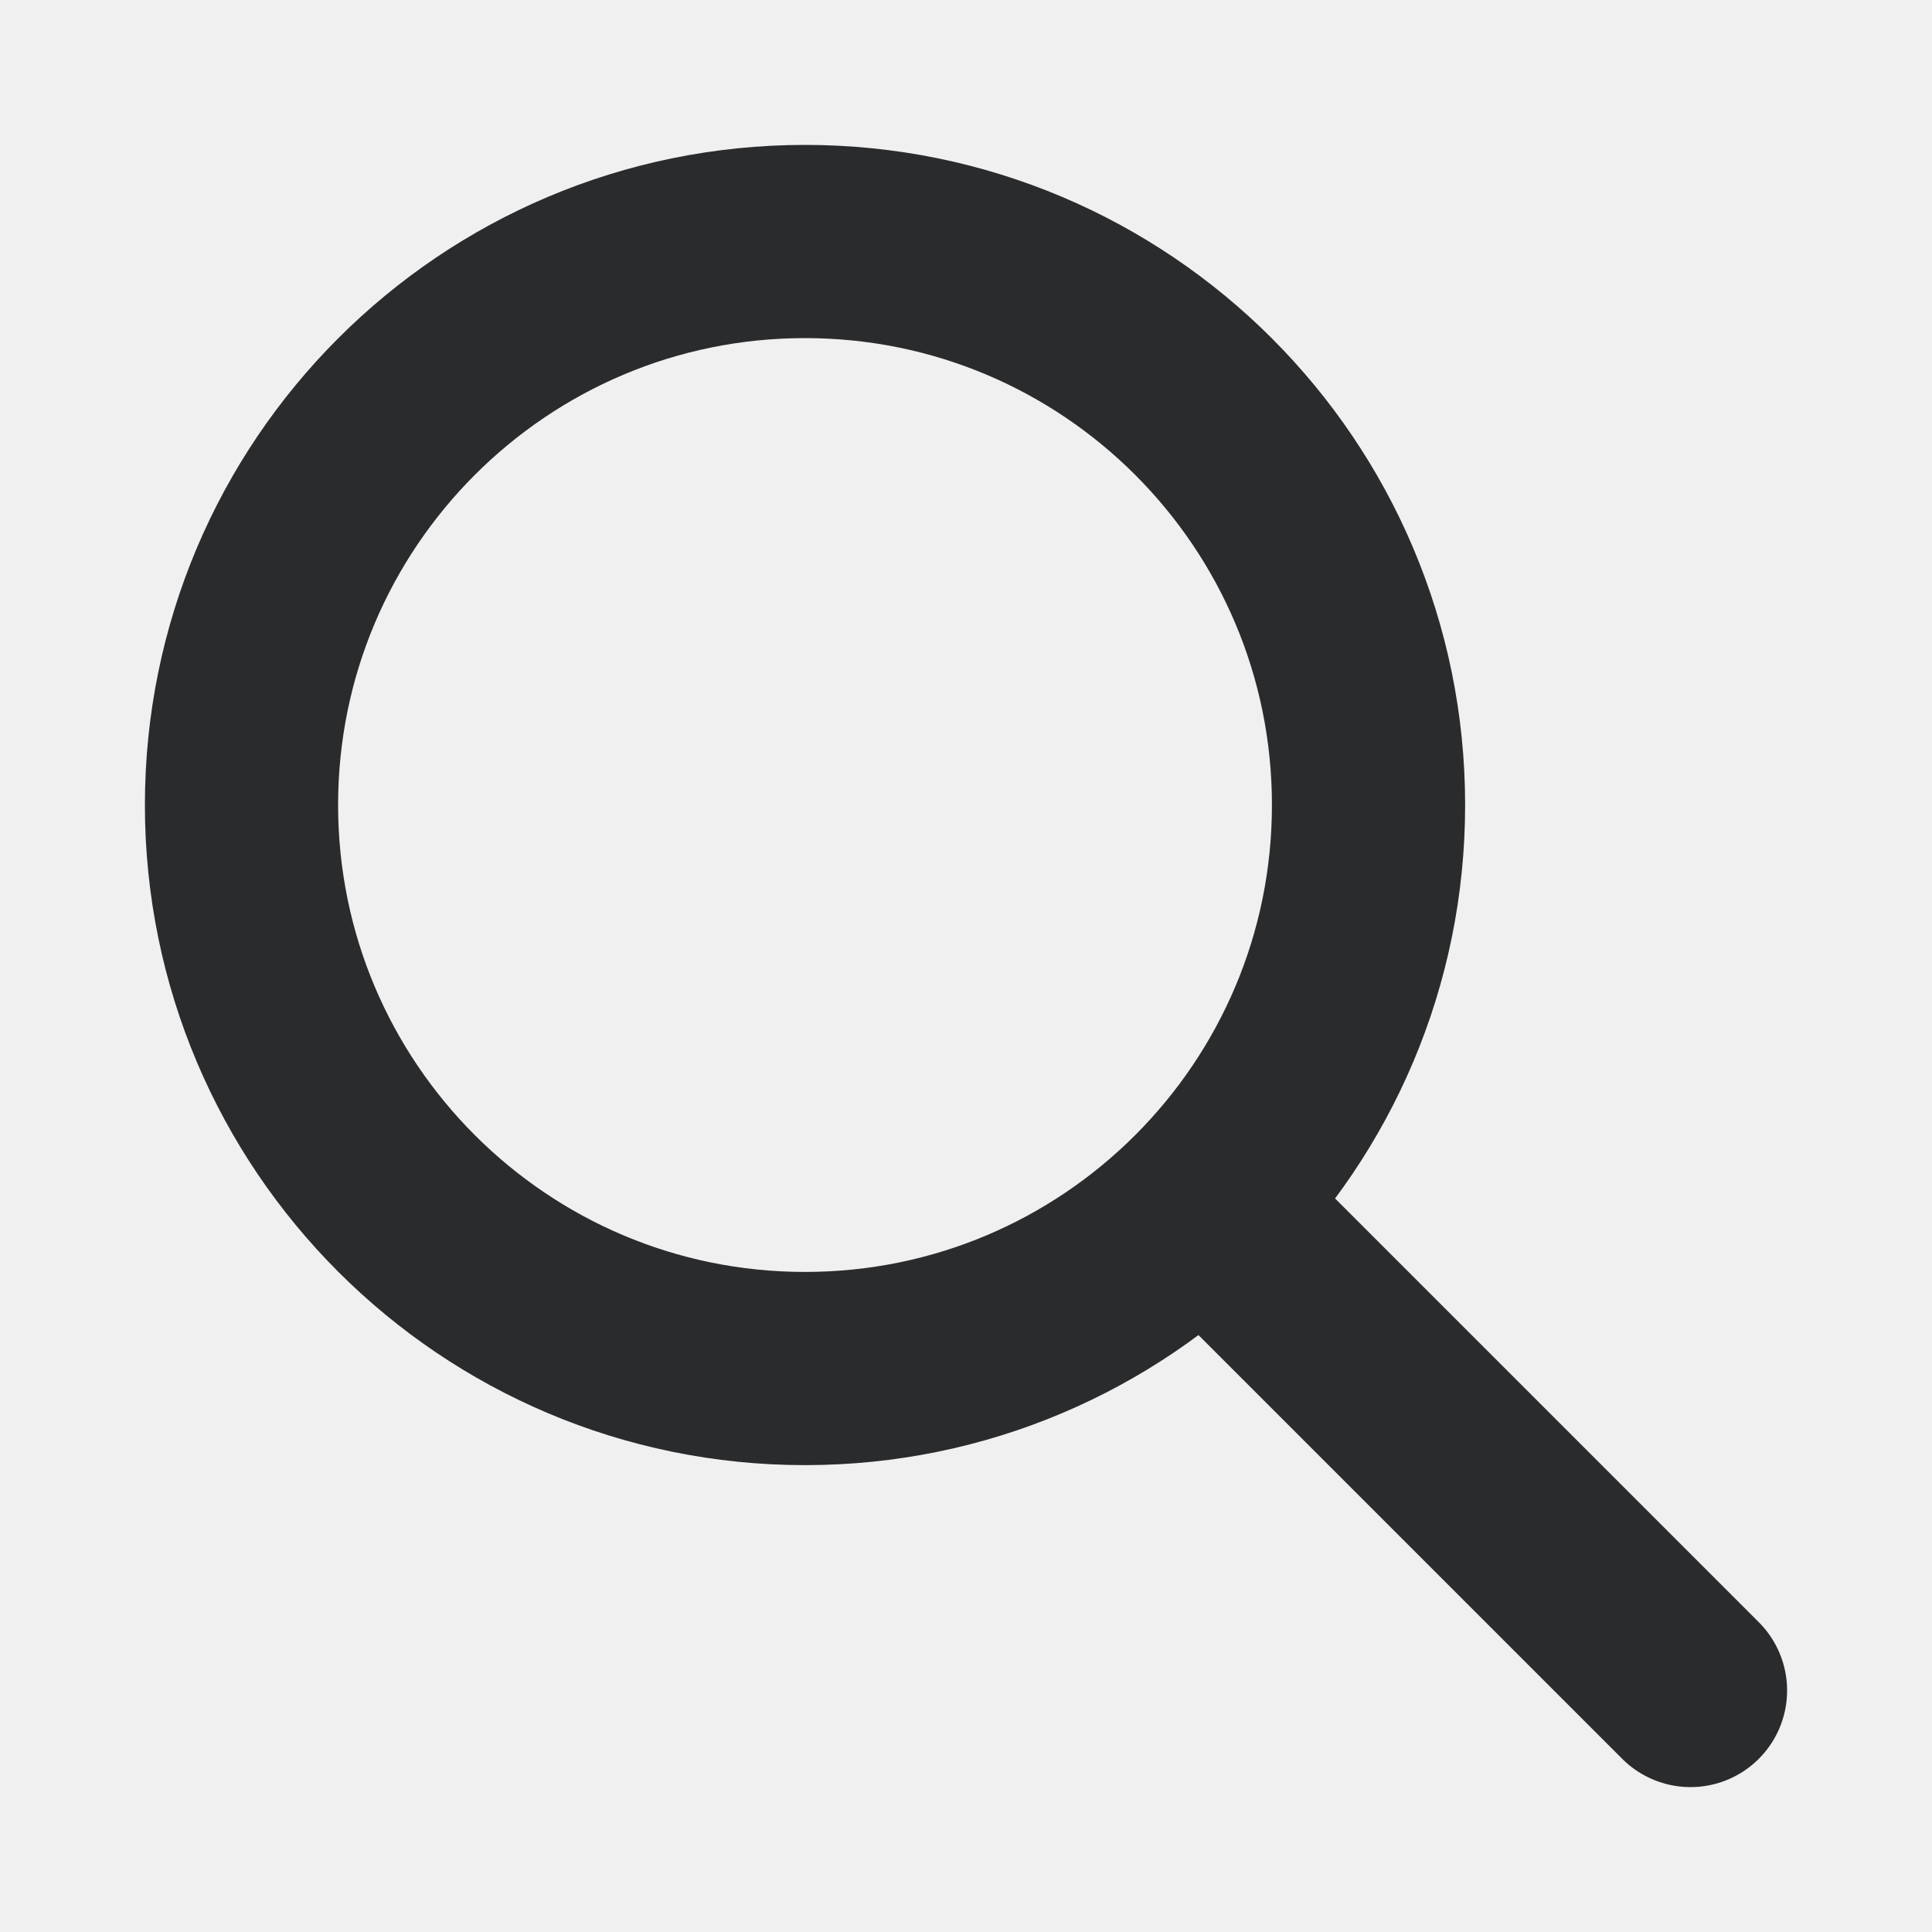
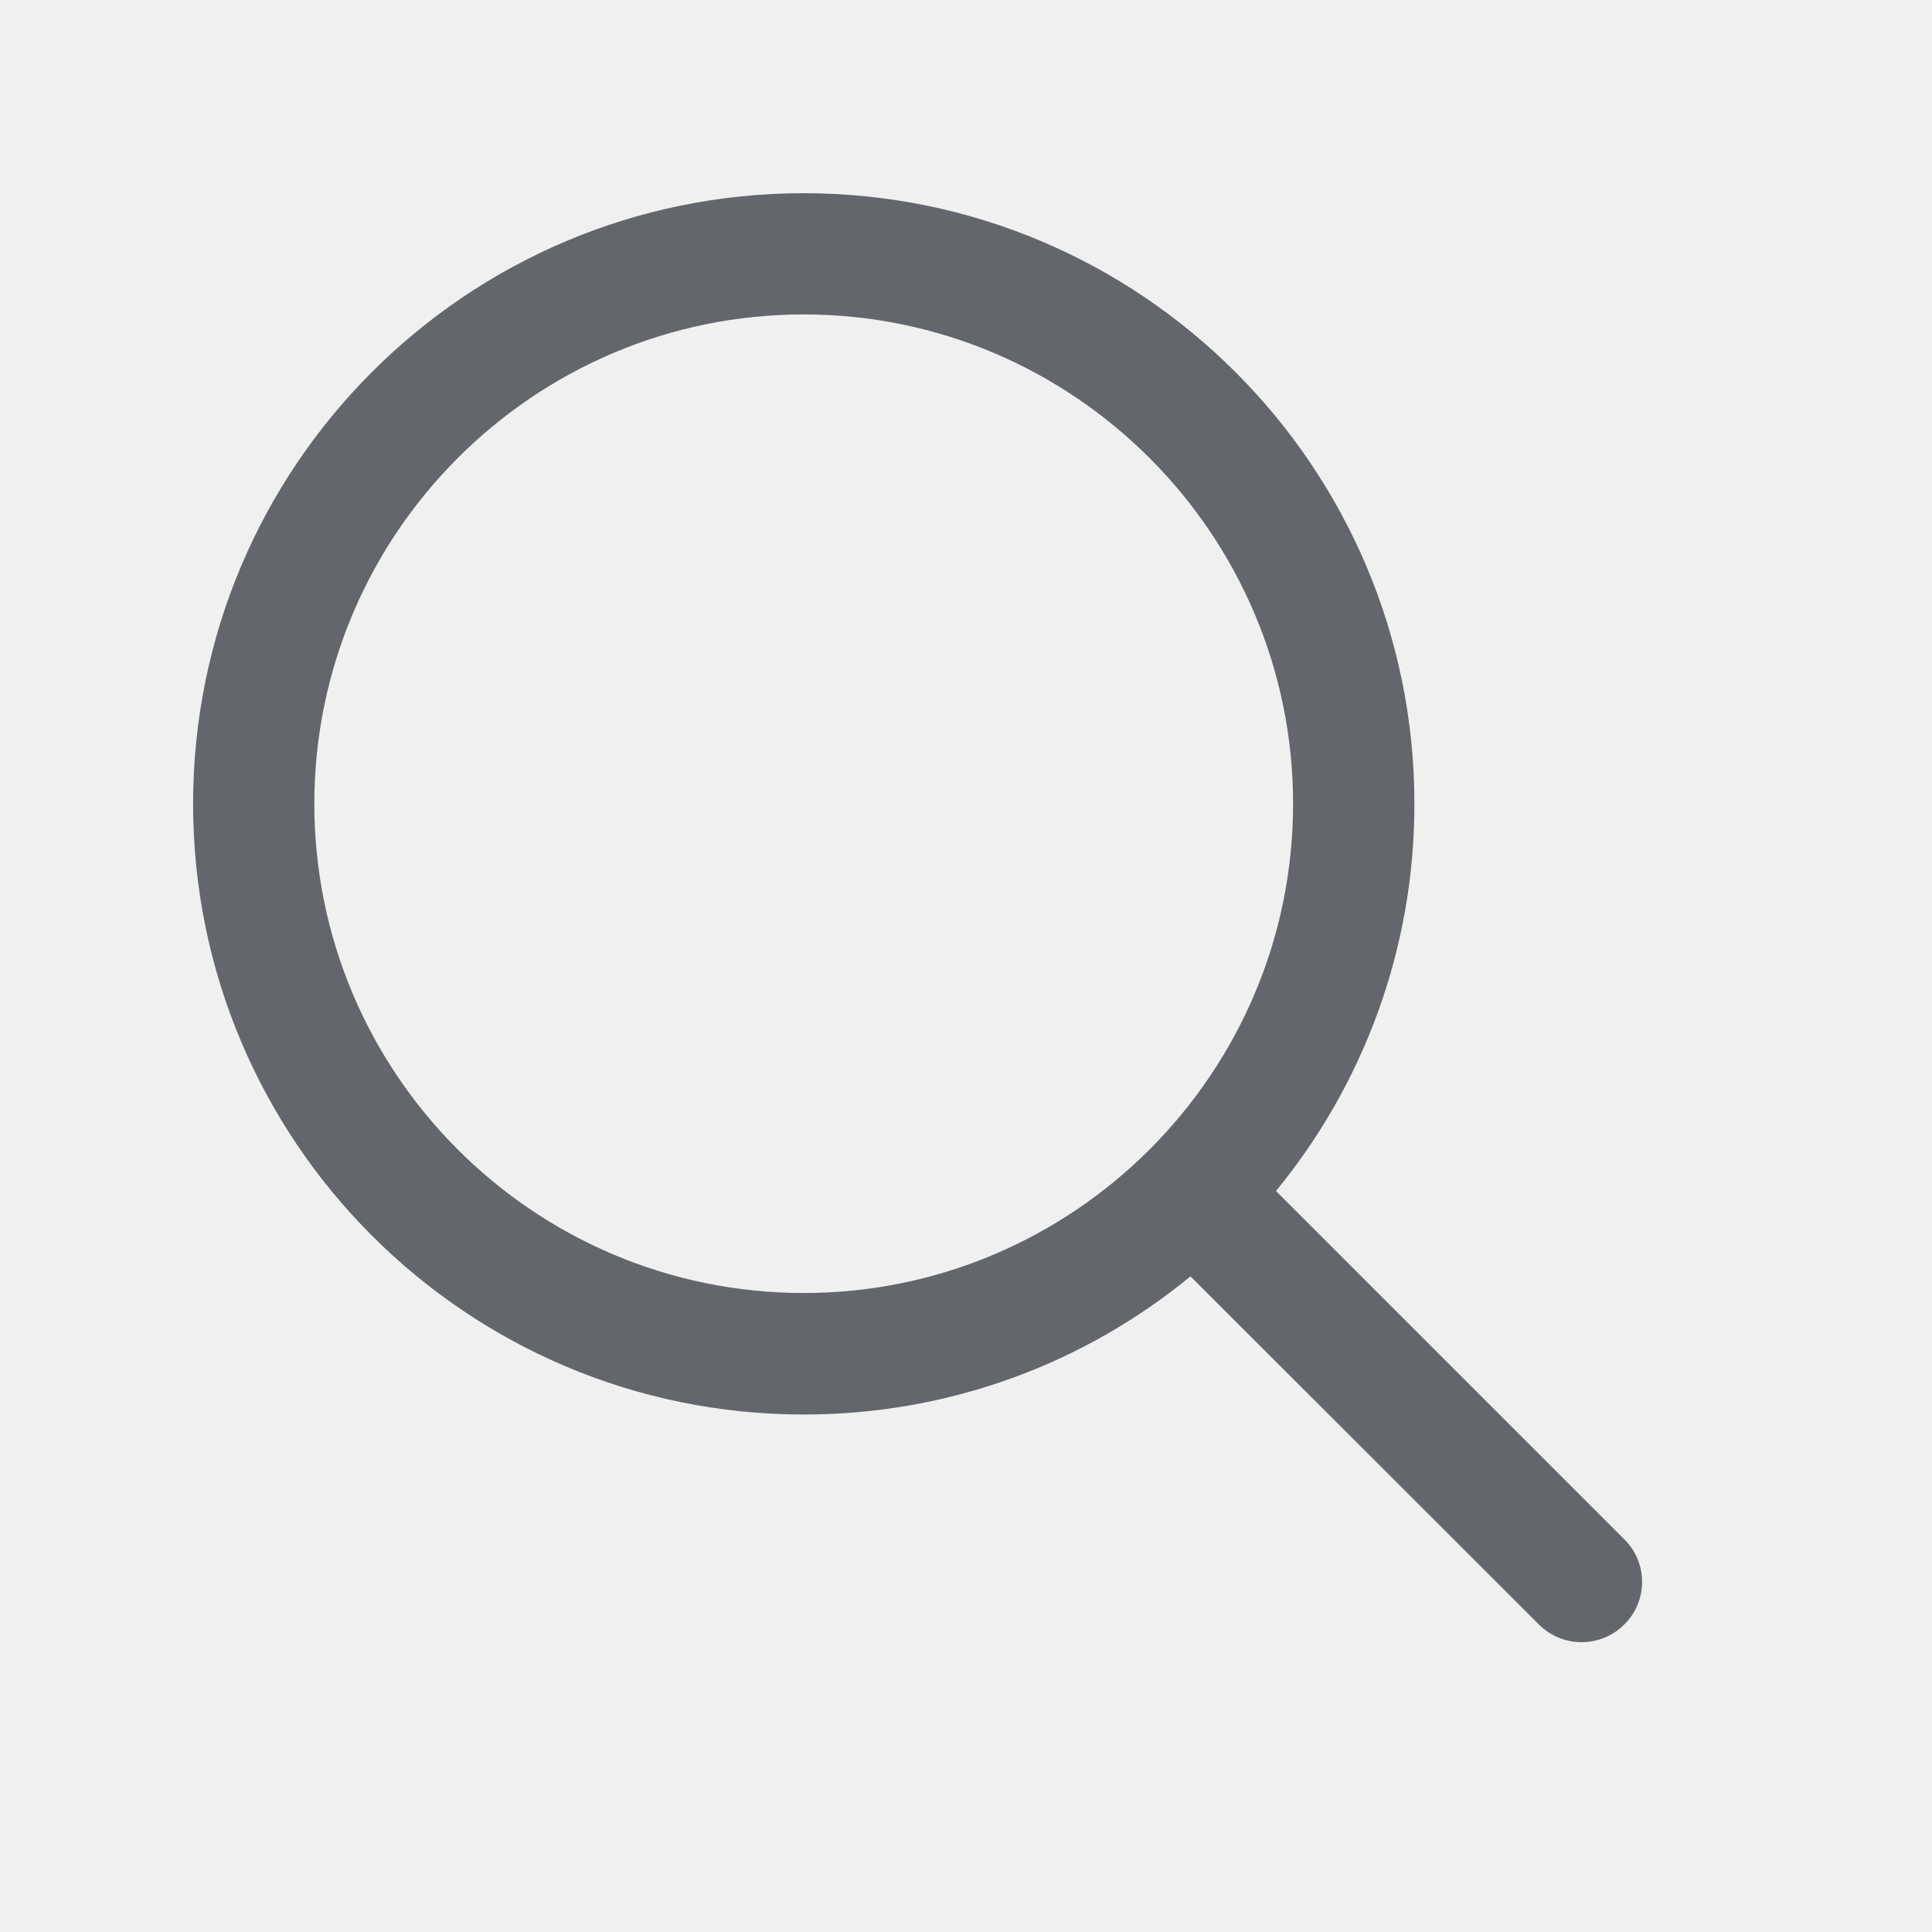
<svg xmlns="http://www.w3.org/2000/svg" width="20" height="20" viewBox="0 0 20 20" fill="none">
-   <path d="M17.5 17.5L12.5 12.5M14.167 8.333C14.167 11.555 11.555 14.167 8.333 14.167C5.112 14.167 2.5 11.555 2.5 8.333C2.5 5.112 5.112 2.5 8.333 2.5C11.555 2.5 14.167 5.112 14.167 8.333Z" stroke="#2A2B2D" stroke-width="2" stroke-linecap="round" stroke-linejoin="round" />
+   <g clip-path="url(#clip0_449_2624)">
+     <path d="M16.815 15.935L13.209 12.329C14.103 11.239 14.642 9.843 14.642 8.321C14.642 4.832 11.81 2 8.32 2C4.827 2 1.999 4.832 1.999 8.321C1.999 11.811 4.827 14.643 8.32 14.643C9.842 14.643 11.234 14.107 12.324 13.213L15.93 16.816C16.175 17.061 16.57 17.061 16.815 16.816C17.06 16.575 17.06 16.177 16.815 15.935ZM8.32 13.385C5.525 13.385 3.254 11.113 3.254 8.321C3.254 5.53 5.525 3.255 8.32 3.255C11.112 3.255 13.386 5.53 13.386 8.321C13.386 11.113 11.112 13.385 8.32 13.385Z" fill="#63666A" />
+   </g>
+   <defs>
+     <clipPath id="clip0_449_2624">
+       <rect width="20" height="20" fill="white" />
+     </clipPath>
+   </defs>
</svg>
